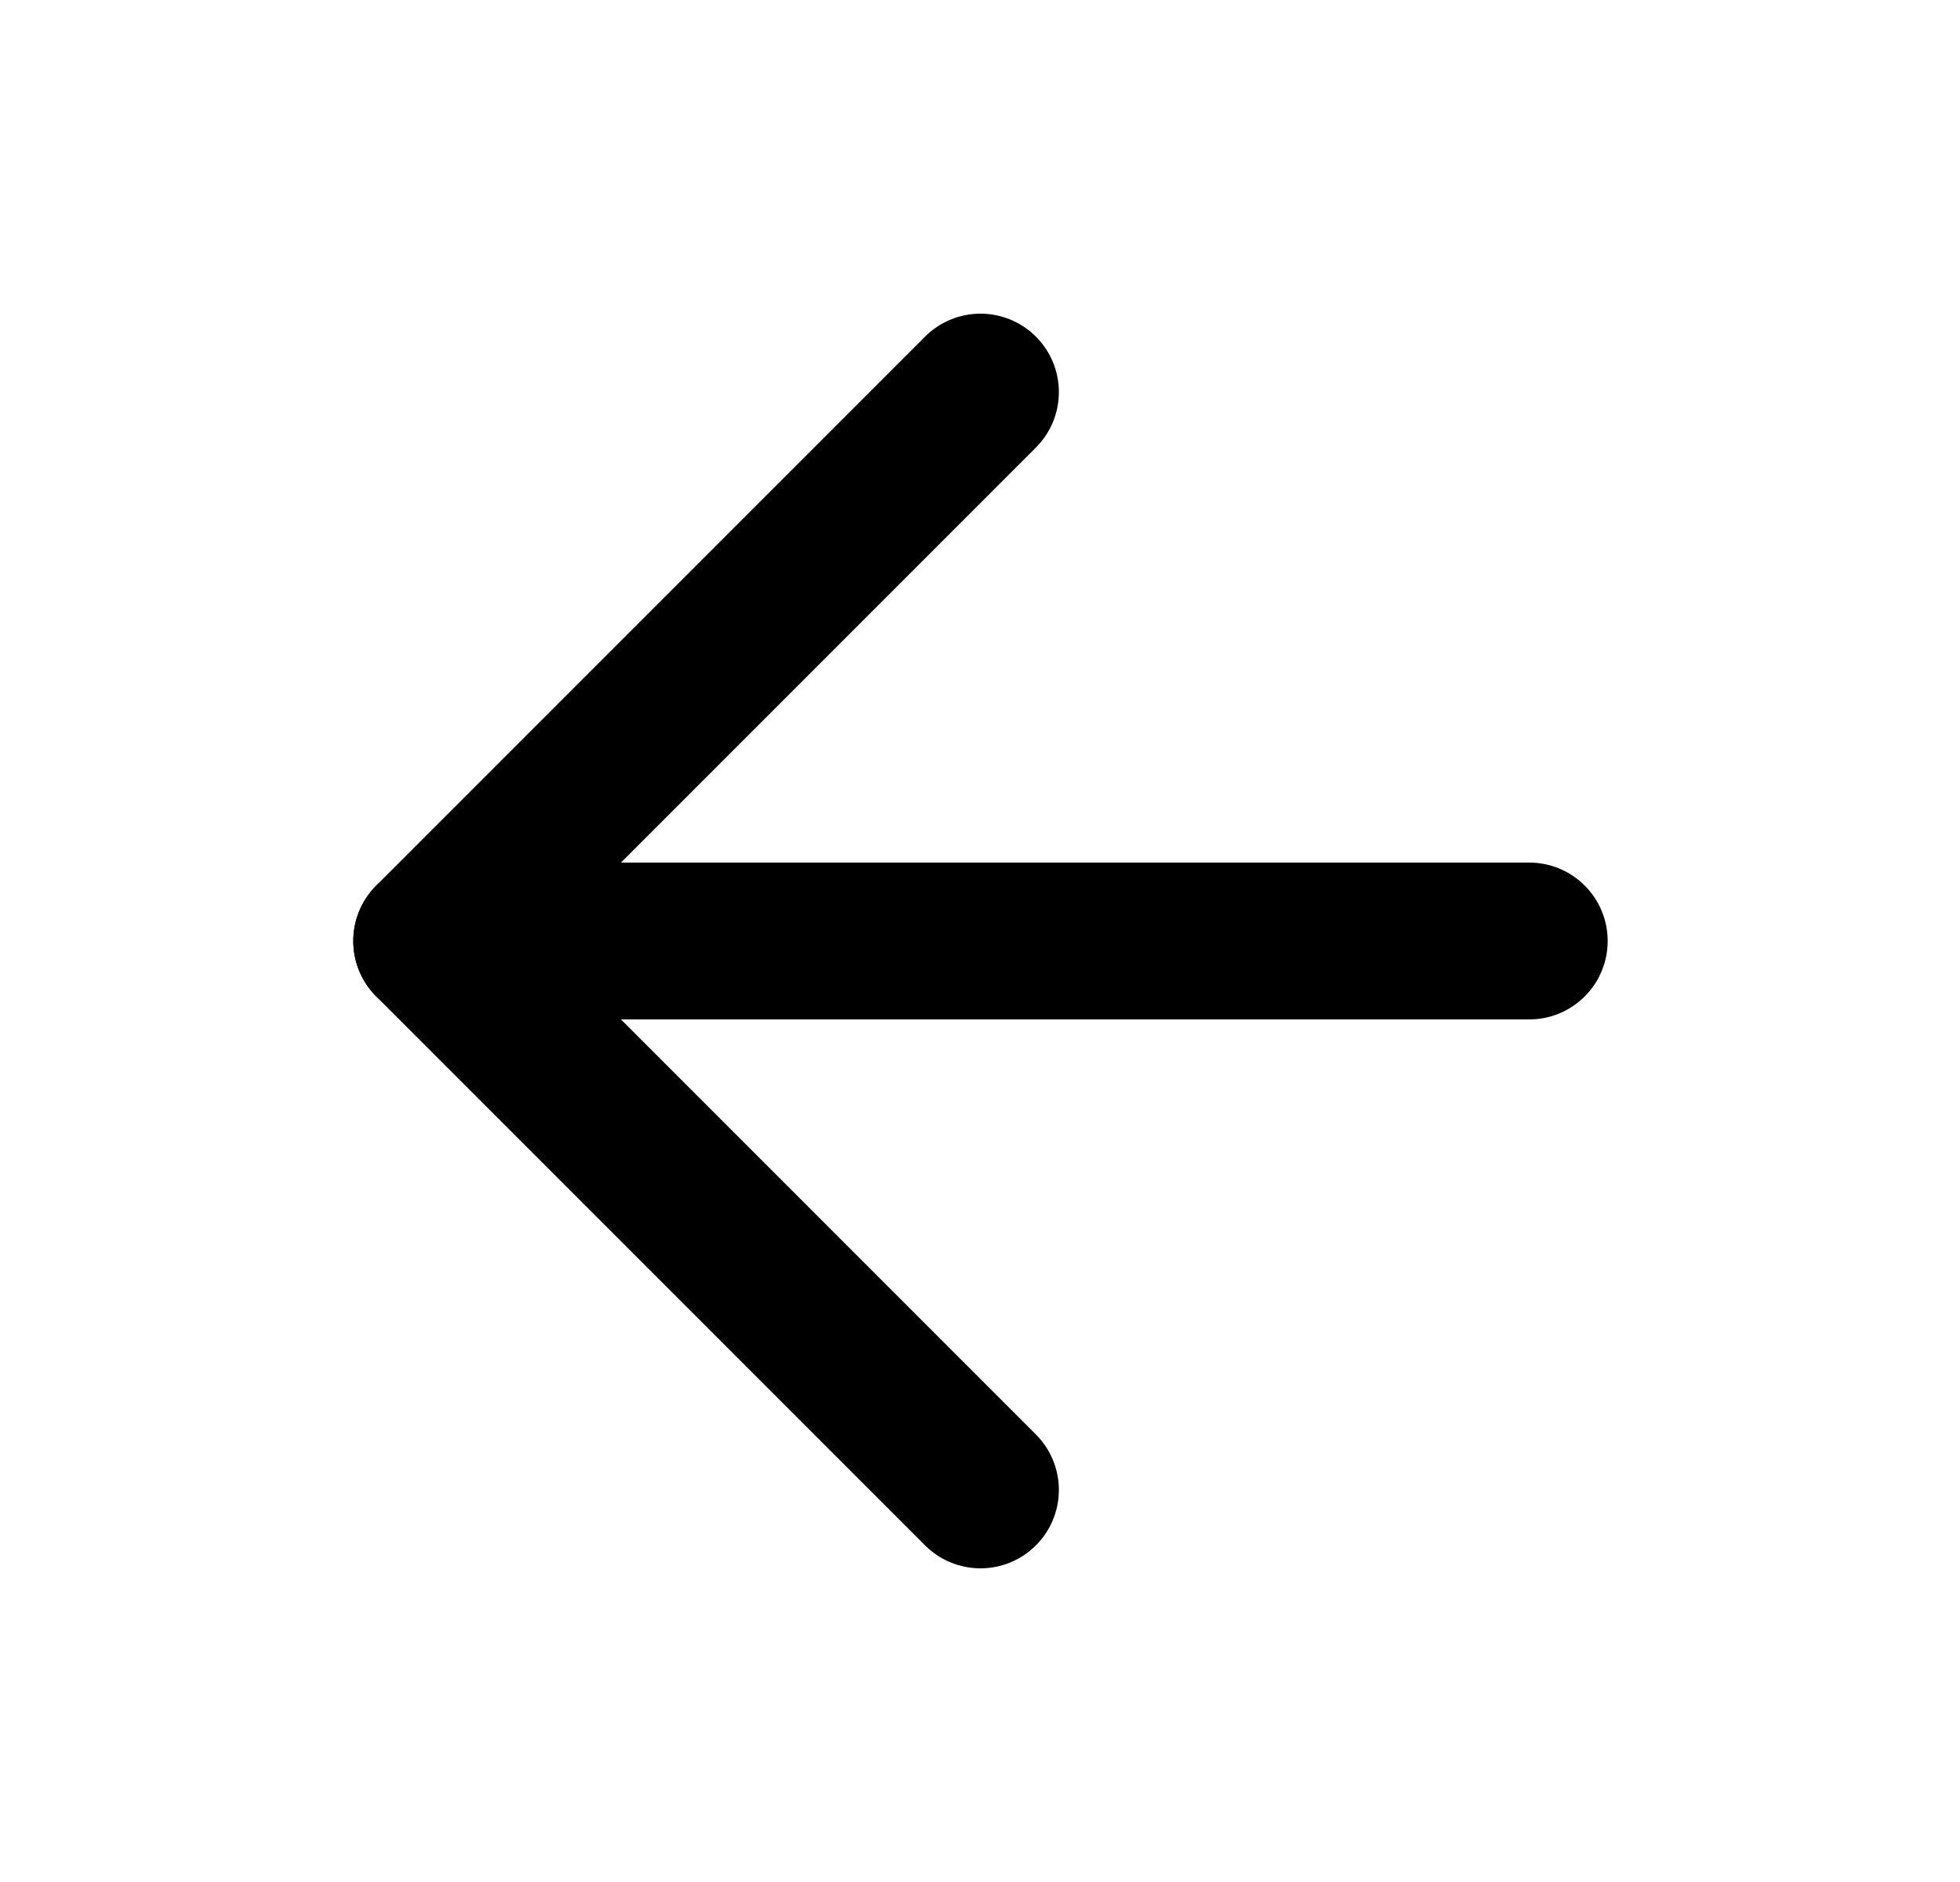
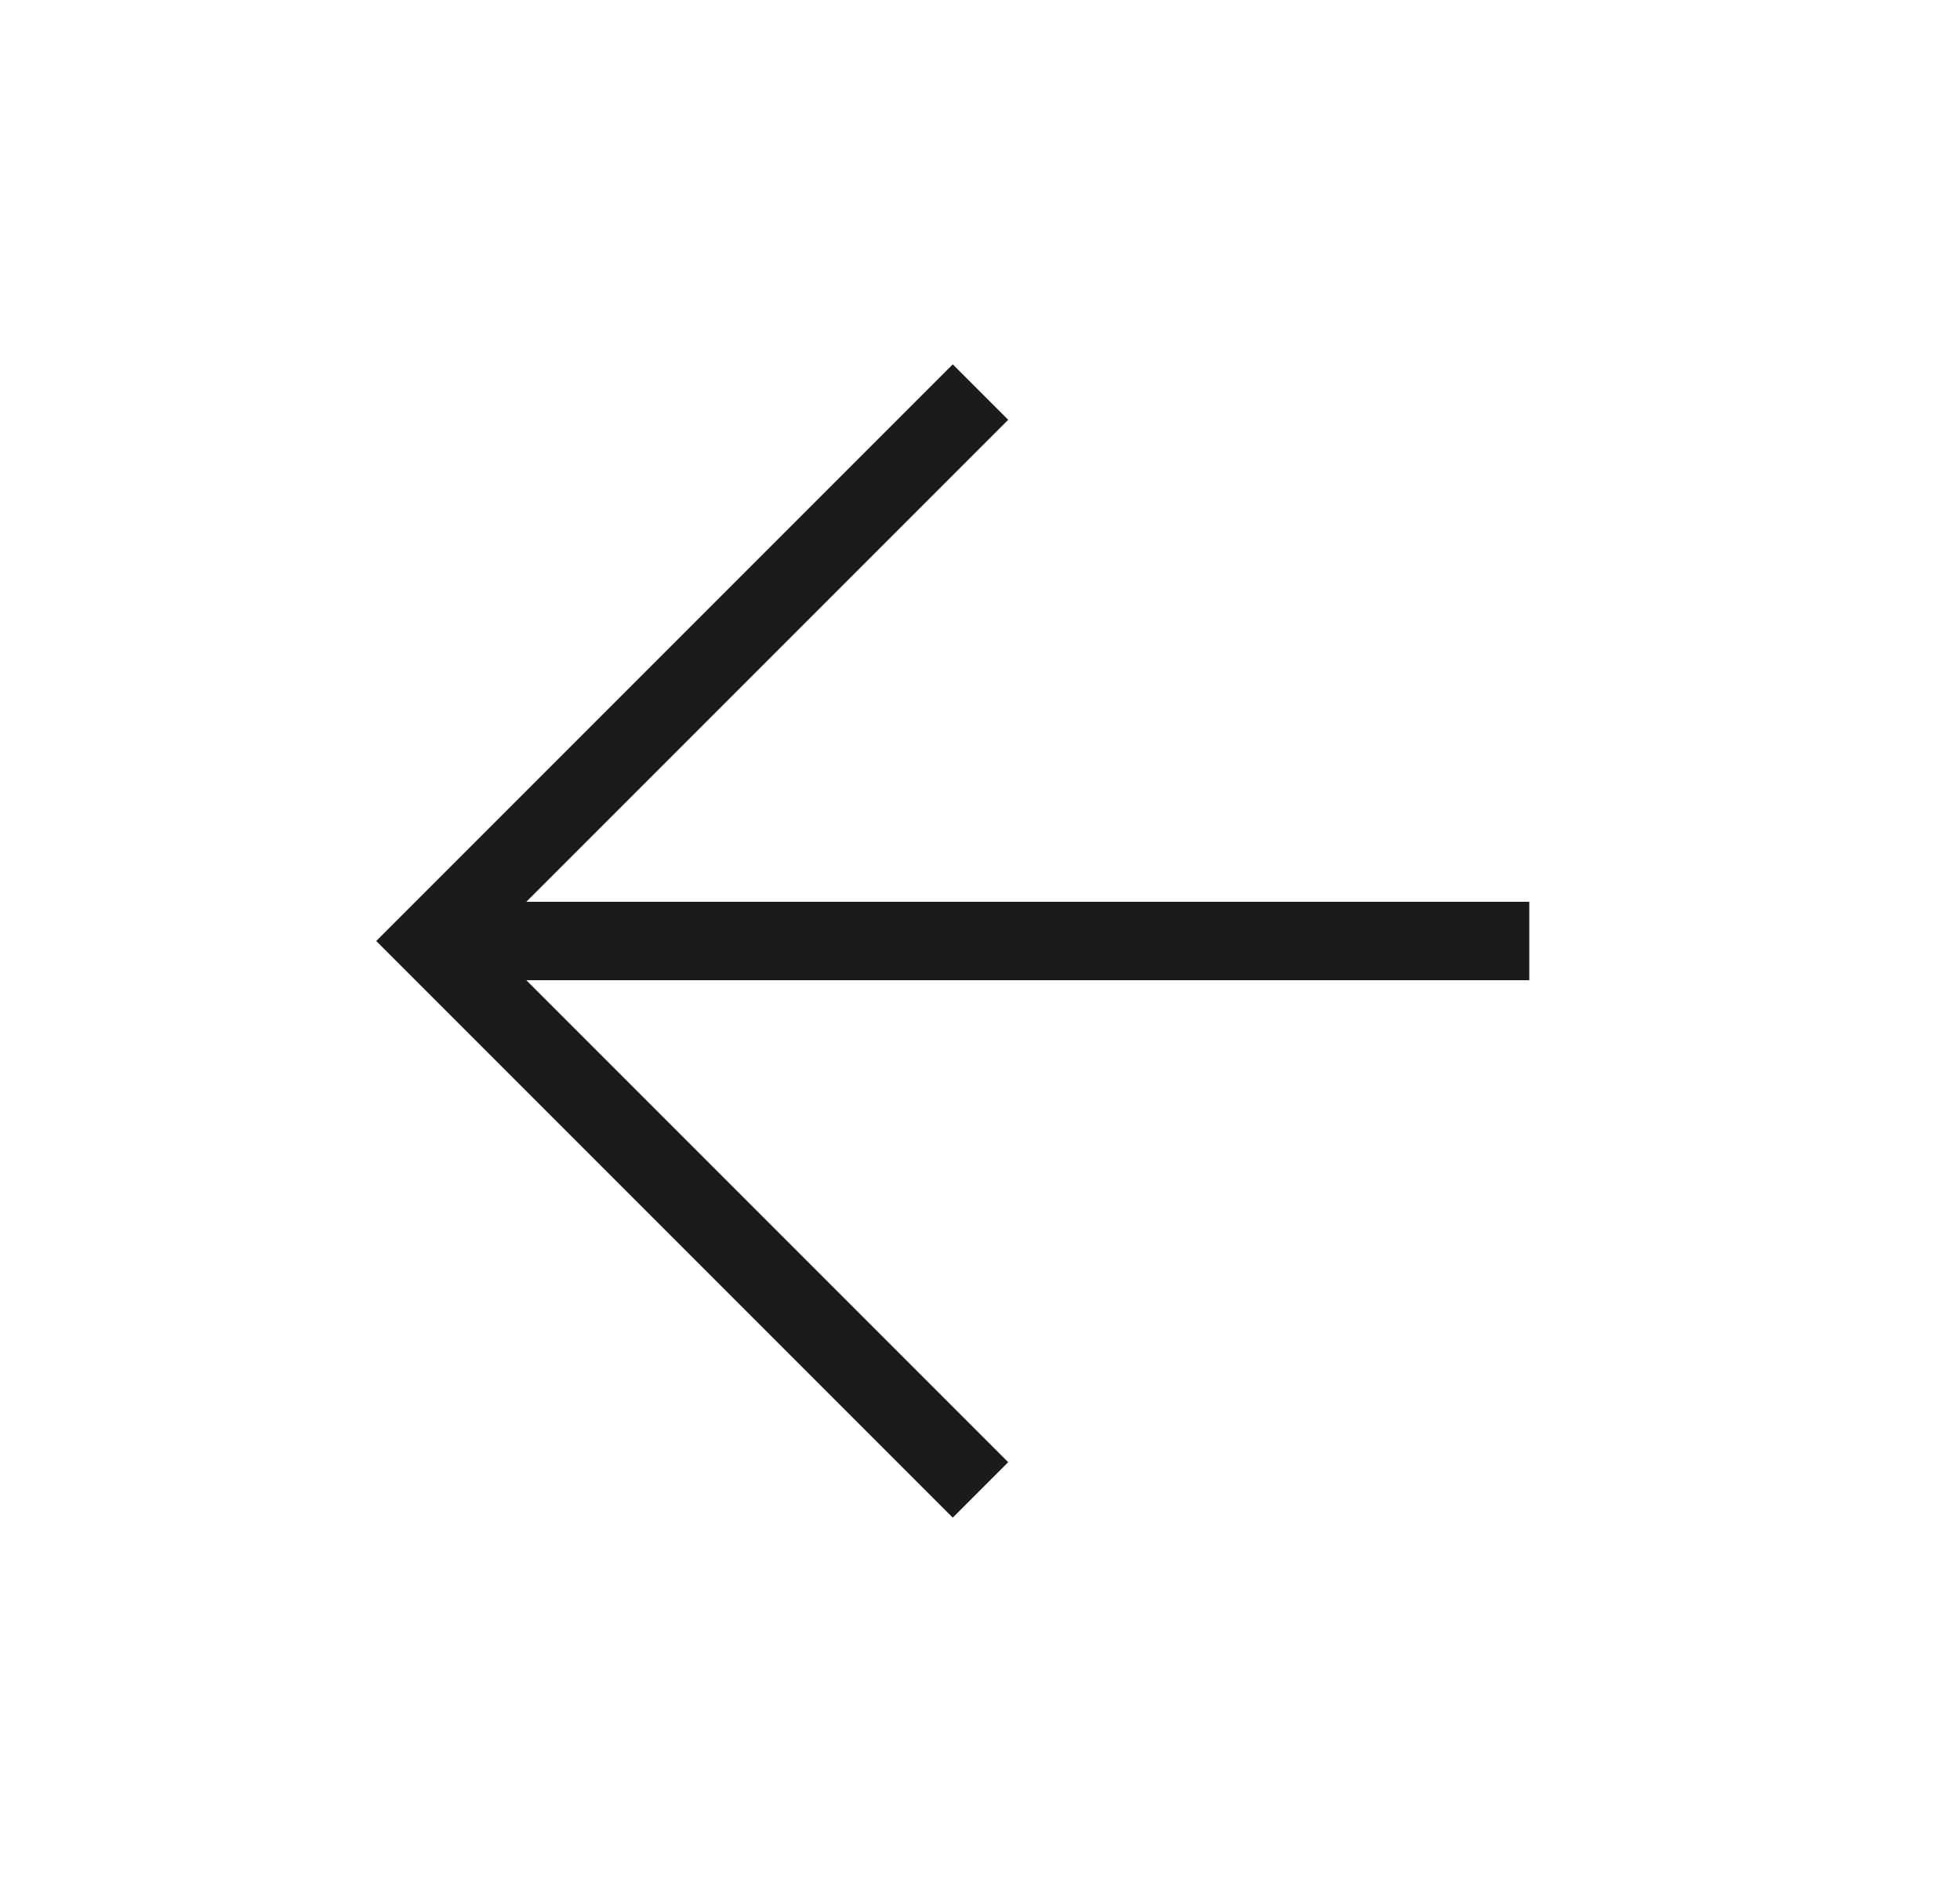
<svg xmlns="http://www.w3.org/2000/svg" width="25" height="24" viewBox="0 0 25 24" fill="none">
-   <path d="M19.506 12H5.506" stroke="black" stroke-width="2" stroke-linecap="round" stroke-linejoin="round" />
-   <path d="M12.506 19L5.506 12L12.506 5" stroke="black" stroke-width="2" stroke-linecap="round" stroke-linejoin="round" />
+   <path d="M19.506 12H5.506" stroke="#1B1B1B" strokeWidth="2" strokeLinecap="round" strokeLinejoin="round" />
+   <path d="M12.506 19L5.506 12L12.506 5" stroke="#1B1B1B" strokeWidth="2" strokeLinecap="round" strokeLinejoin="round" />
</svg>
